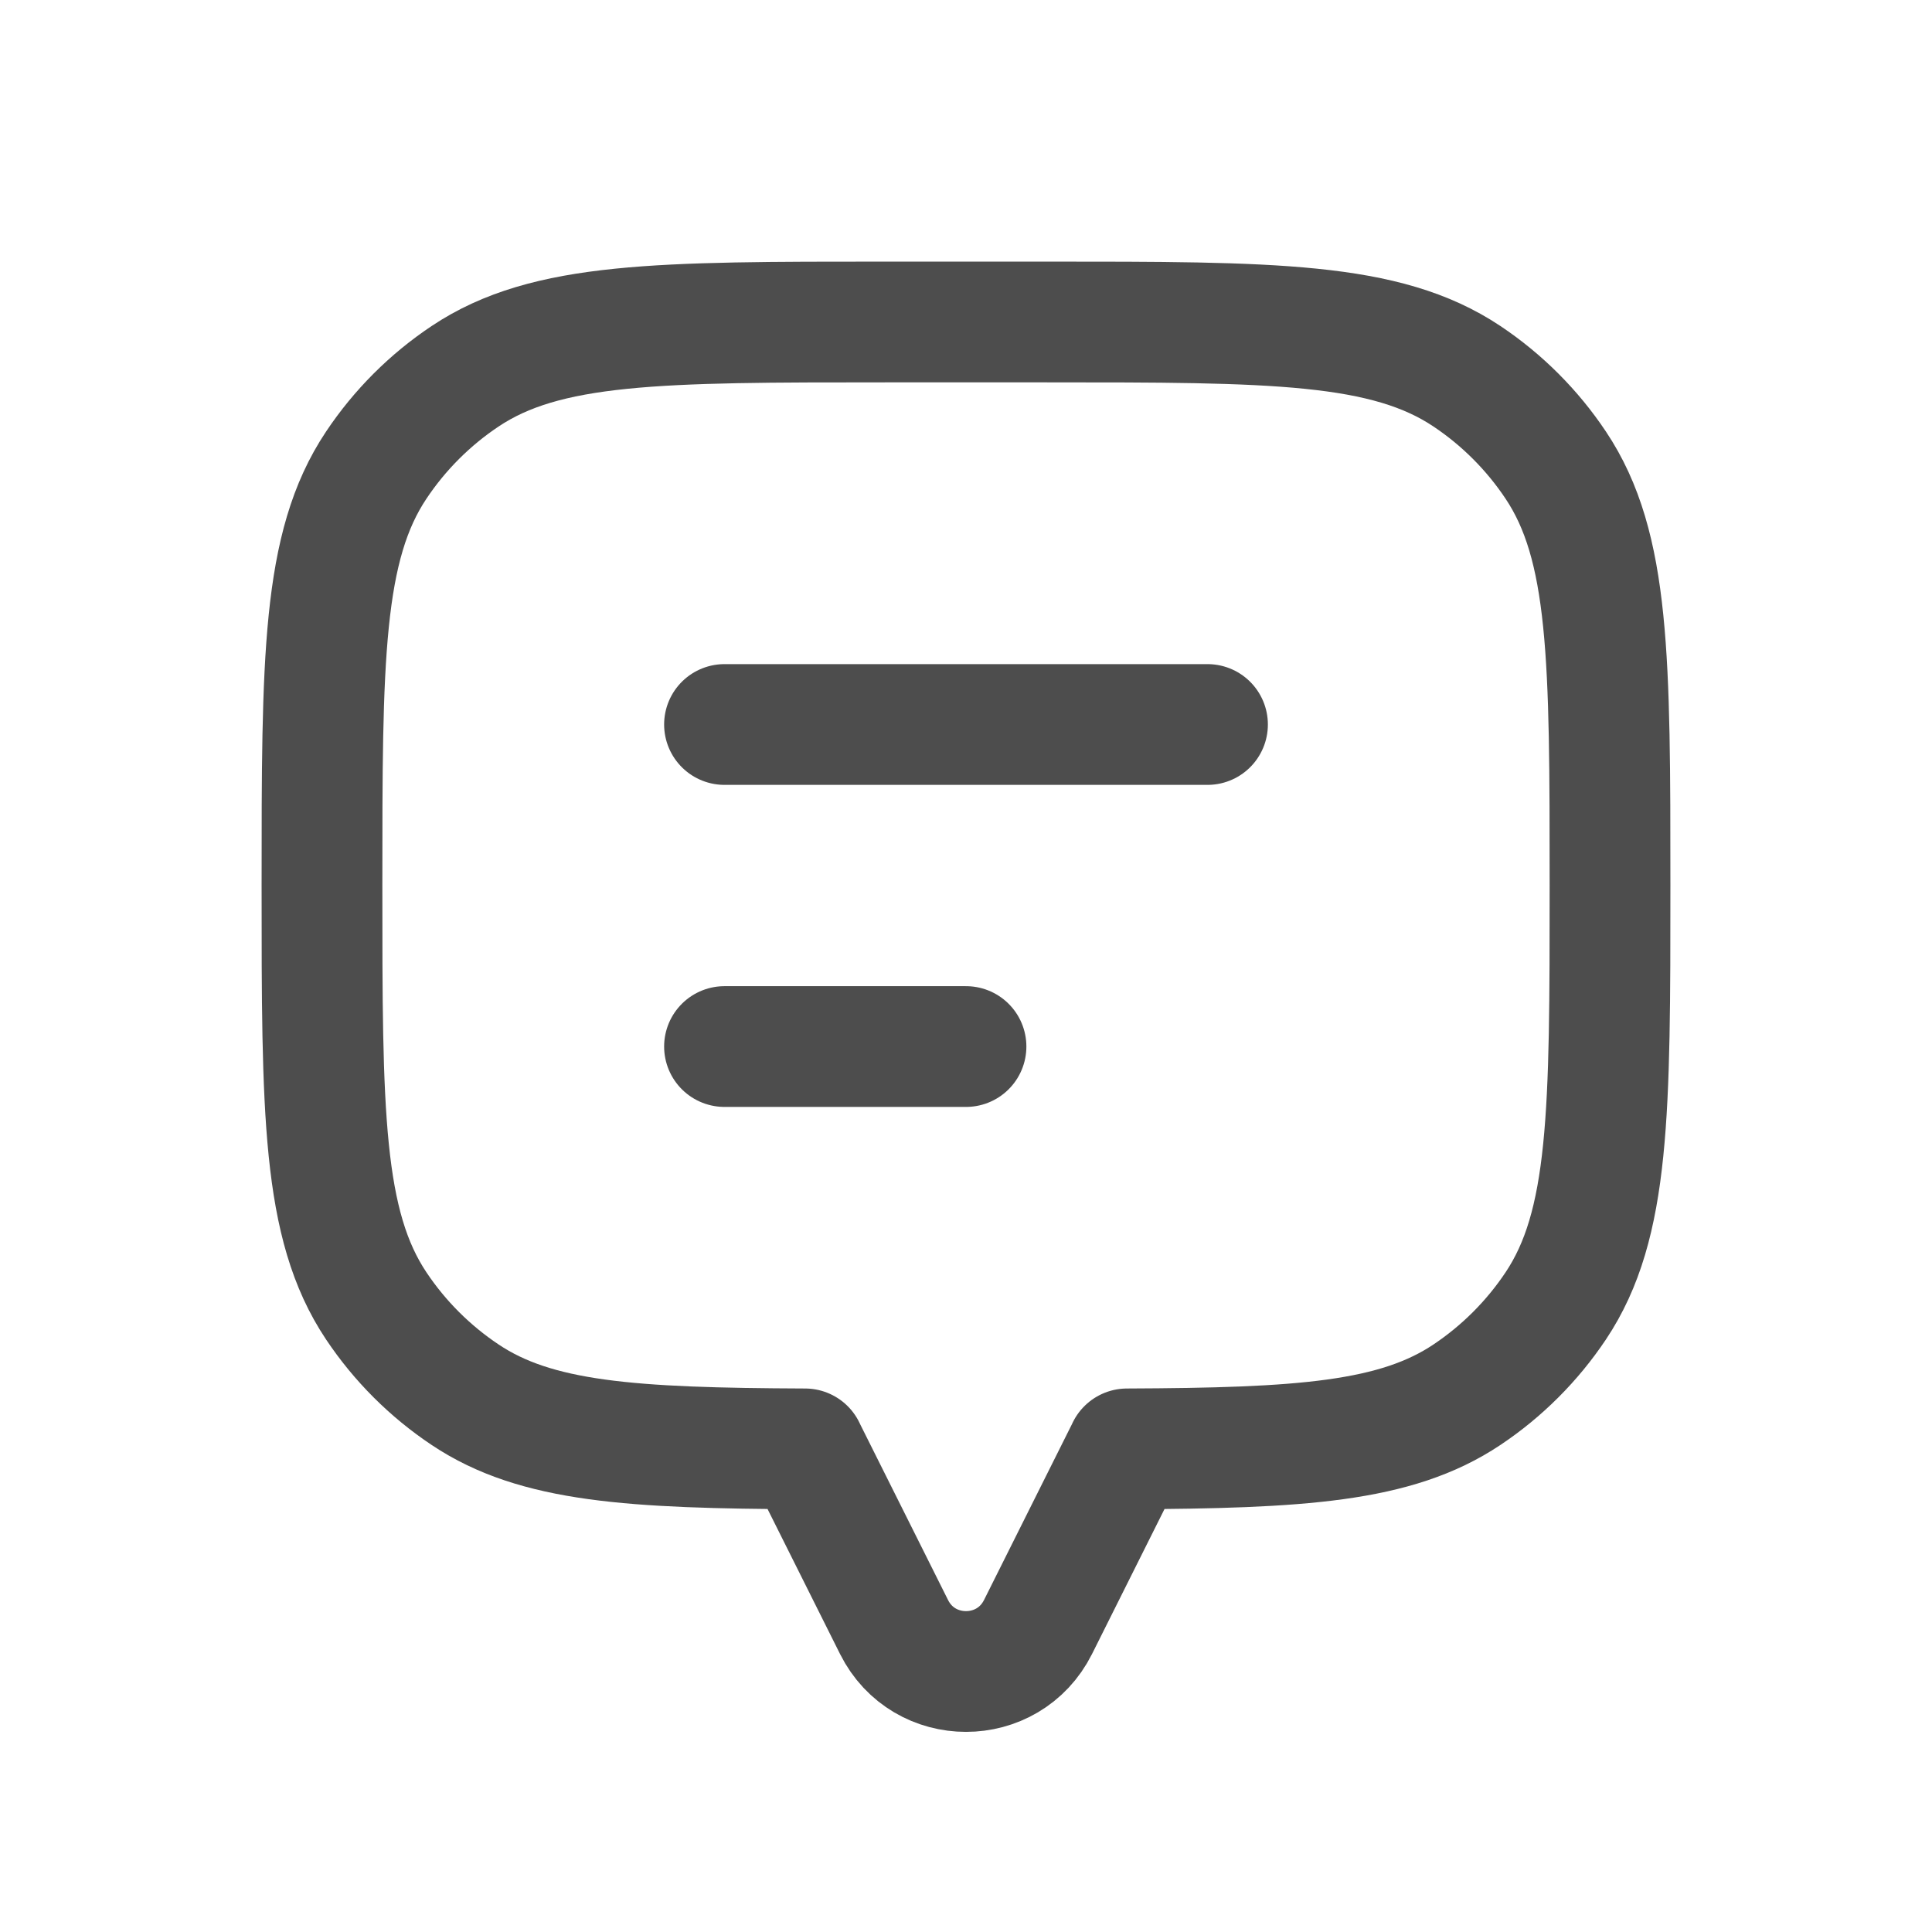
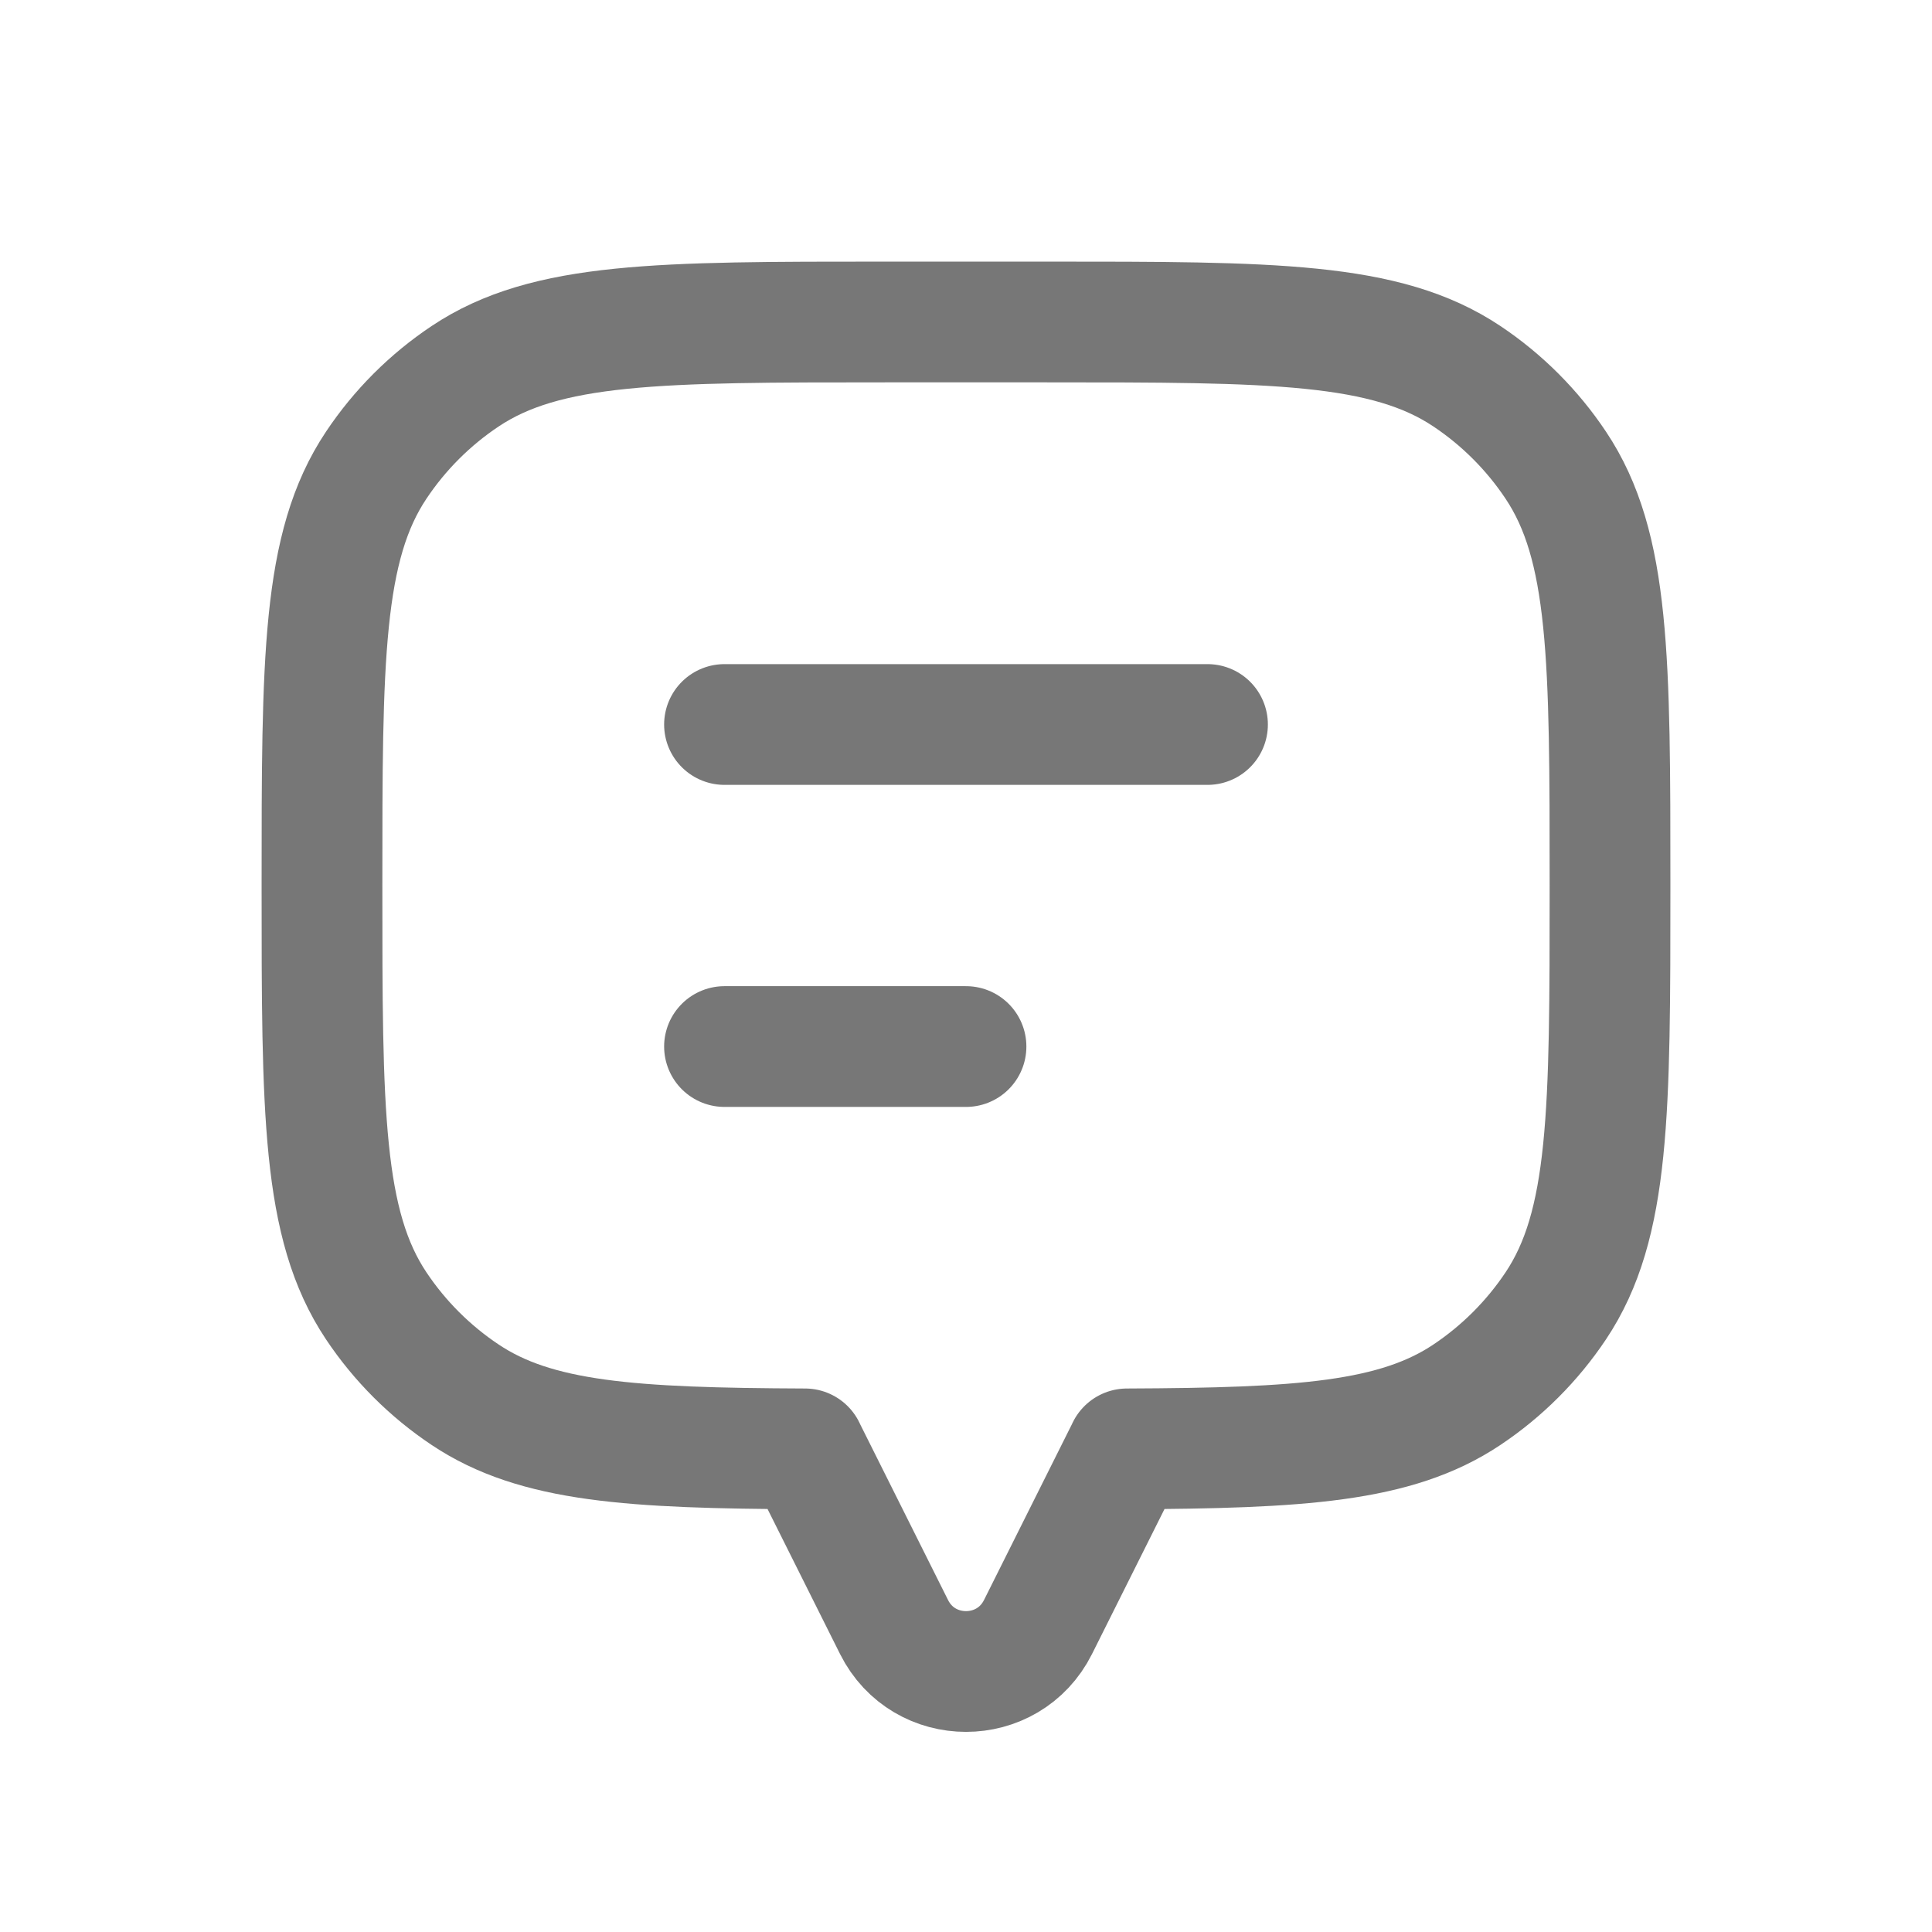
<svg xmlns="http://www.w3.org/2000/svg" width="32" height="32" viewBox="0 0 32 32" fill="none">
  <g id="Chat_alt_2">
-     <path id="Union" d="M25.768 7.704C26.667 9.049 26.667 10.922 26.667 14.667C26.667 18.412 26.667 20.285 25.768 21.63C25.379 22.212 24.879 22.712 24.297 23.101C23.121 23.887 21.544 23.986 18.667 23.998V24L17.193 26.948C16.701 27.931 15.299 27.931 14.808 26.948L13.334 24V23.998C10.457 23.986 8.879 23.887 7.704 23.101C7.121 22.712 6.621 22.212 6.232 21.63C5.333 20.285 5.333 18.412 5.333 14.667C5.333 10.922 5.333 9.049 6.232 7.704C6.621 7.121 7.121 6.621 7.704 6.232C9.049 5.333 10.922 5.333 14.667 5.333H17.334C21.079 5.333 22.951 5.333 24.297 6.232C24.879 6.621 25.379 7.121 25.768 7.704Z" stroke="#4D4D4D" stroke-width="2" stroke-linecap="round" stroke-linejoin="round" />
-     <path id="Vector 7" d="M12 12L20 12" stroke="#4D4D4D" stroke-width="2" stroke-linecap="round" stroke-linejoin="round" />
-     <path id="Vector 8" d="M12 17.334H16" stroke="#4D4D4D" stroke-width="2" stroke-linecap="round" stroke-linejoin="round" />
+     <path id="Union" d="M25.768 7.704C26.667 9.049 26.667 10.922 26.667 14.667C26.667 18.412 26.667 20.285 25.768 21.63C25.379 22.212 24.879 22.712 24.297 23.101C23.121 23.887 21.544 23.986 18.667 23.998V24L17.193 26.948C16.701 27.931 15.299 27.931 14.808 26.948L13.334 24V23.998C10.457 23.986 8.879 23.887 7.704 23.101C7.121 22.712 6.621 22.212 6.232 21.63C5.333 20.285 5.333 18.412 5.333 14.667C5.333 10.922 5.333 9.049 6.232 7.704C6.621 7.121 7.121 6.621 7.704 6.232C9.049 5.333 10.922 5.333 14.667 5.333H17.334C21.079 5.333 22.951 5.333 24.297 6.232C24.879 6.621 25.379 7.121 25.768 7.704Z" stroke="#777777" stroke-width="2" stroke-linecap="round" stroke-linejoin="round" />
+     <path id="Vector 7" d="M12 12L20 12" stroke="#777777" stroke-width="2" stroke-linecap="round" stroke-linejoin="round" />
+     <path id="Vector 8" d="M12 17.334H16" stroke="#777777" stroke-width="2" stroke-linecap="round" stroke-linejoin="round" />
  </g>
</svg>
